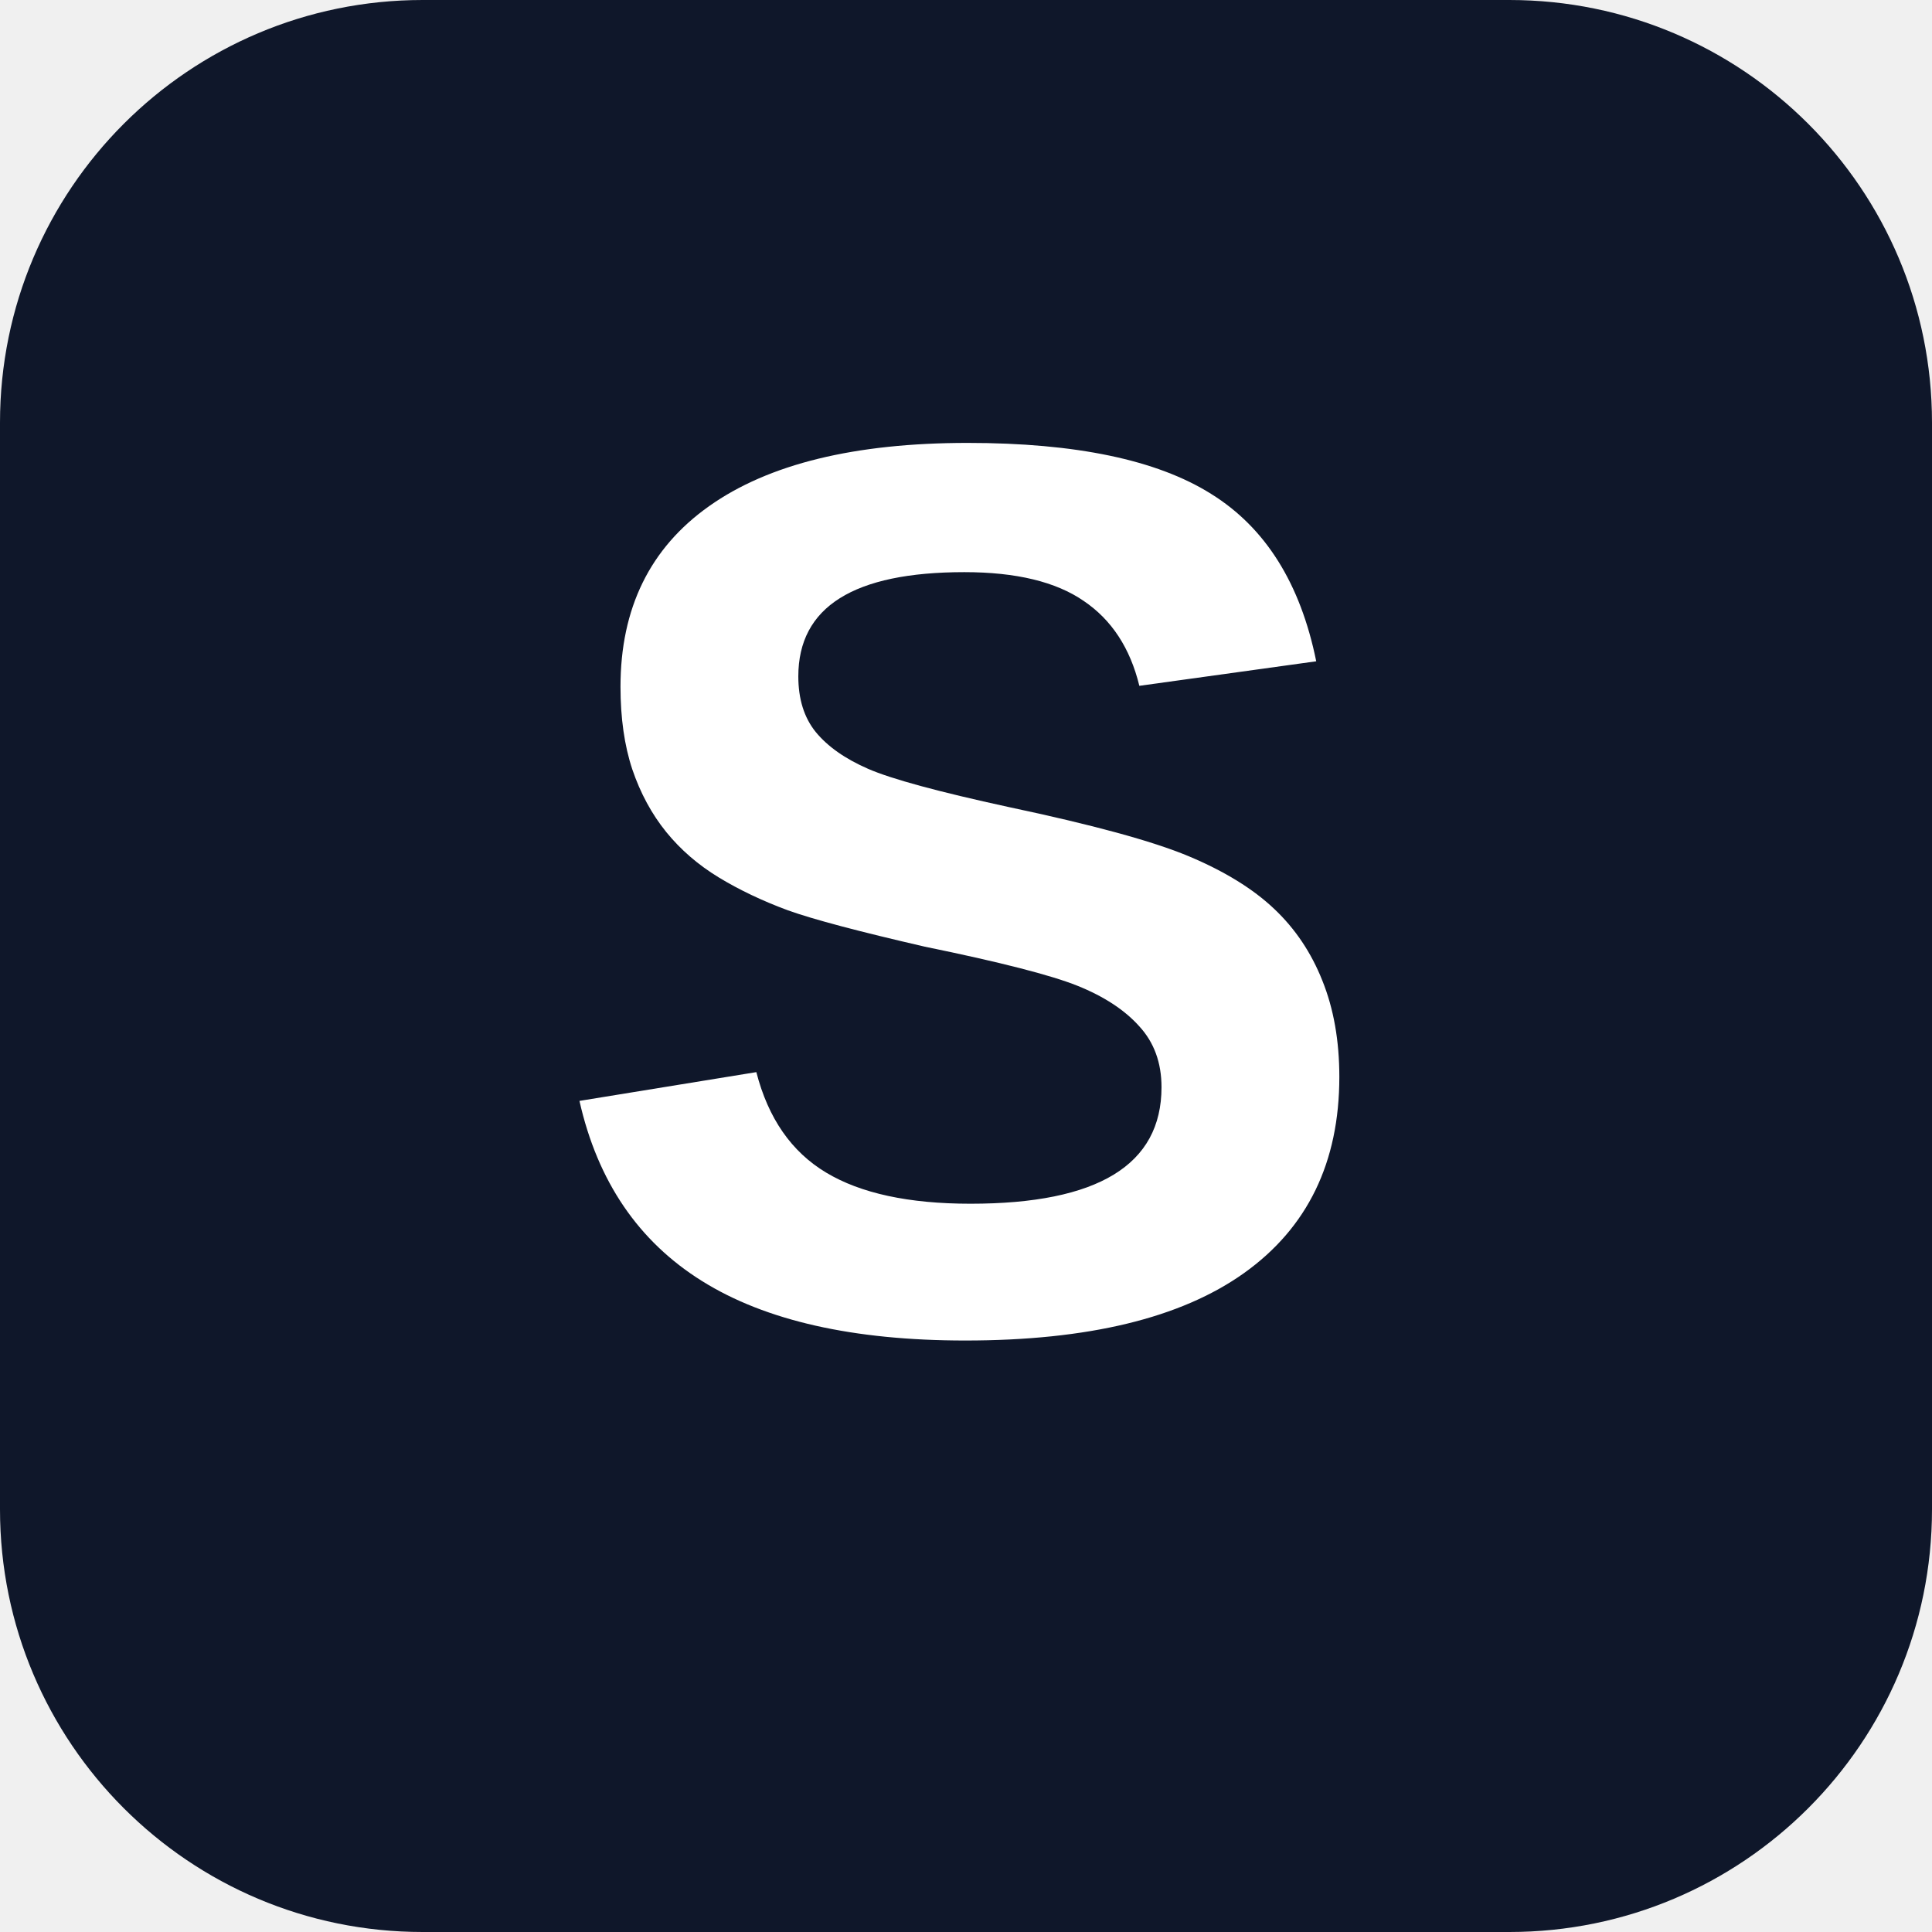
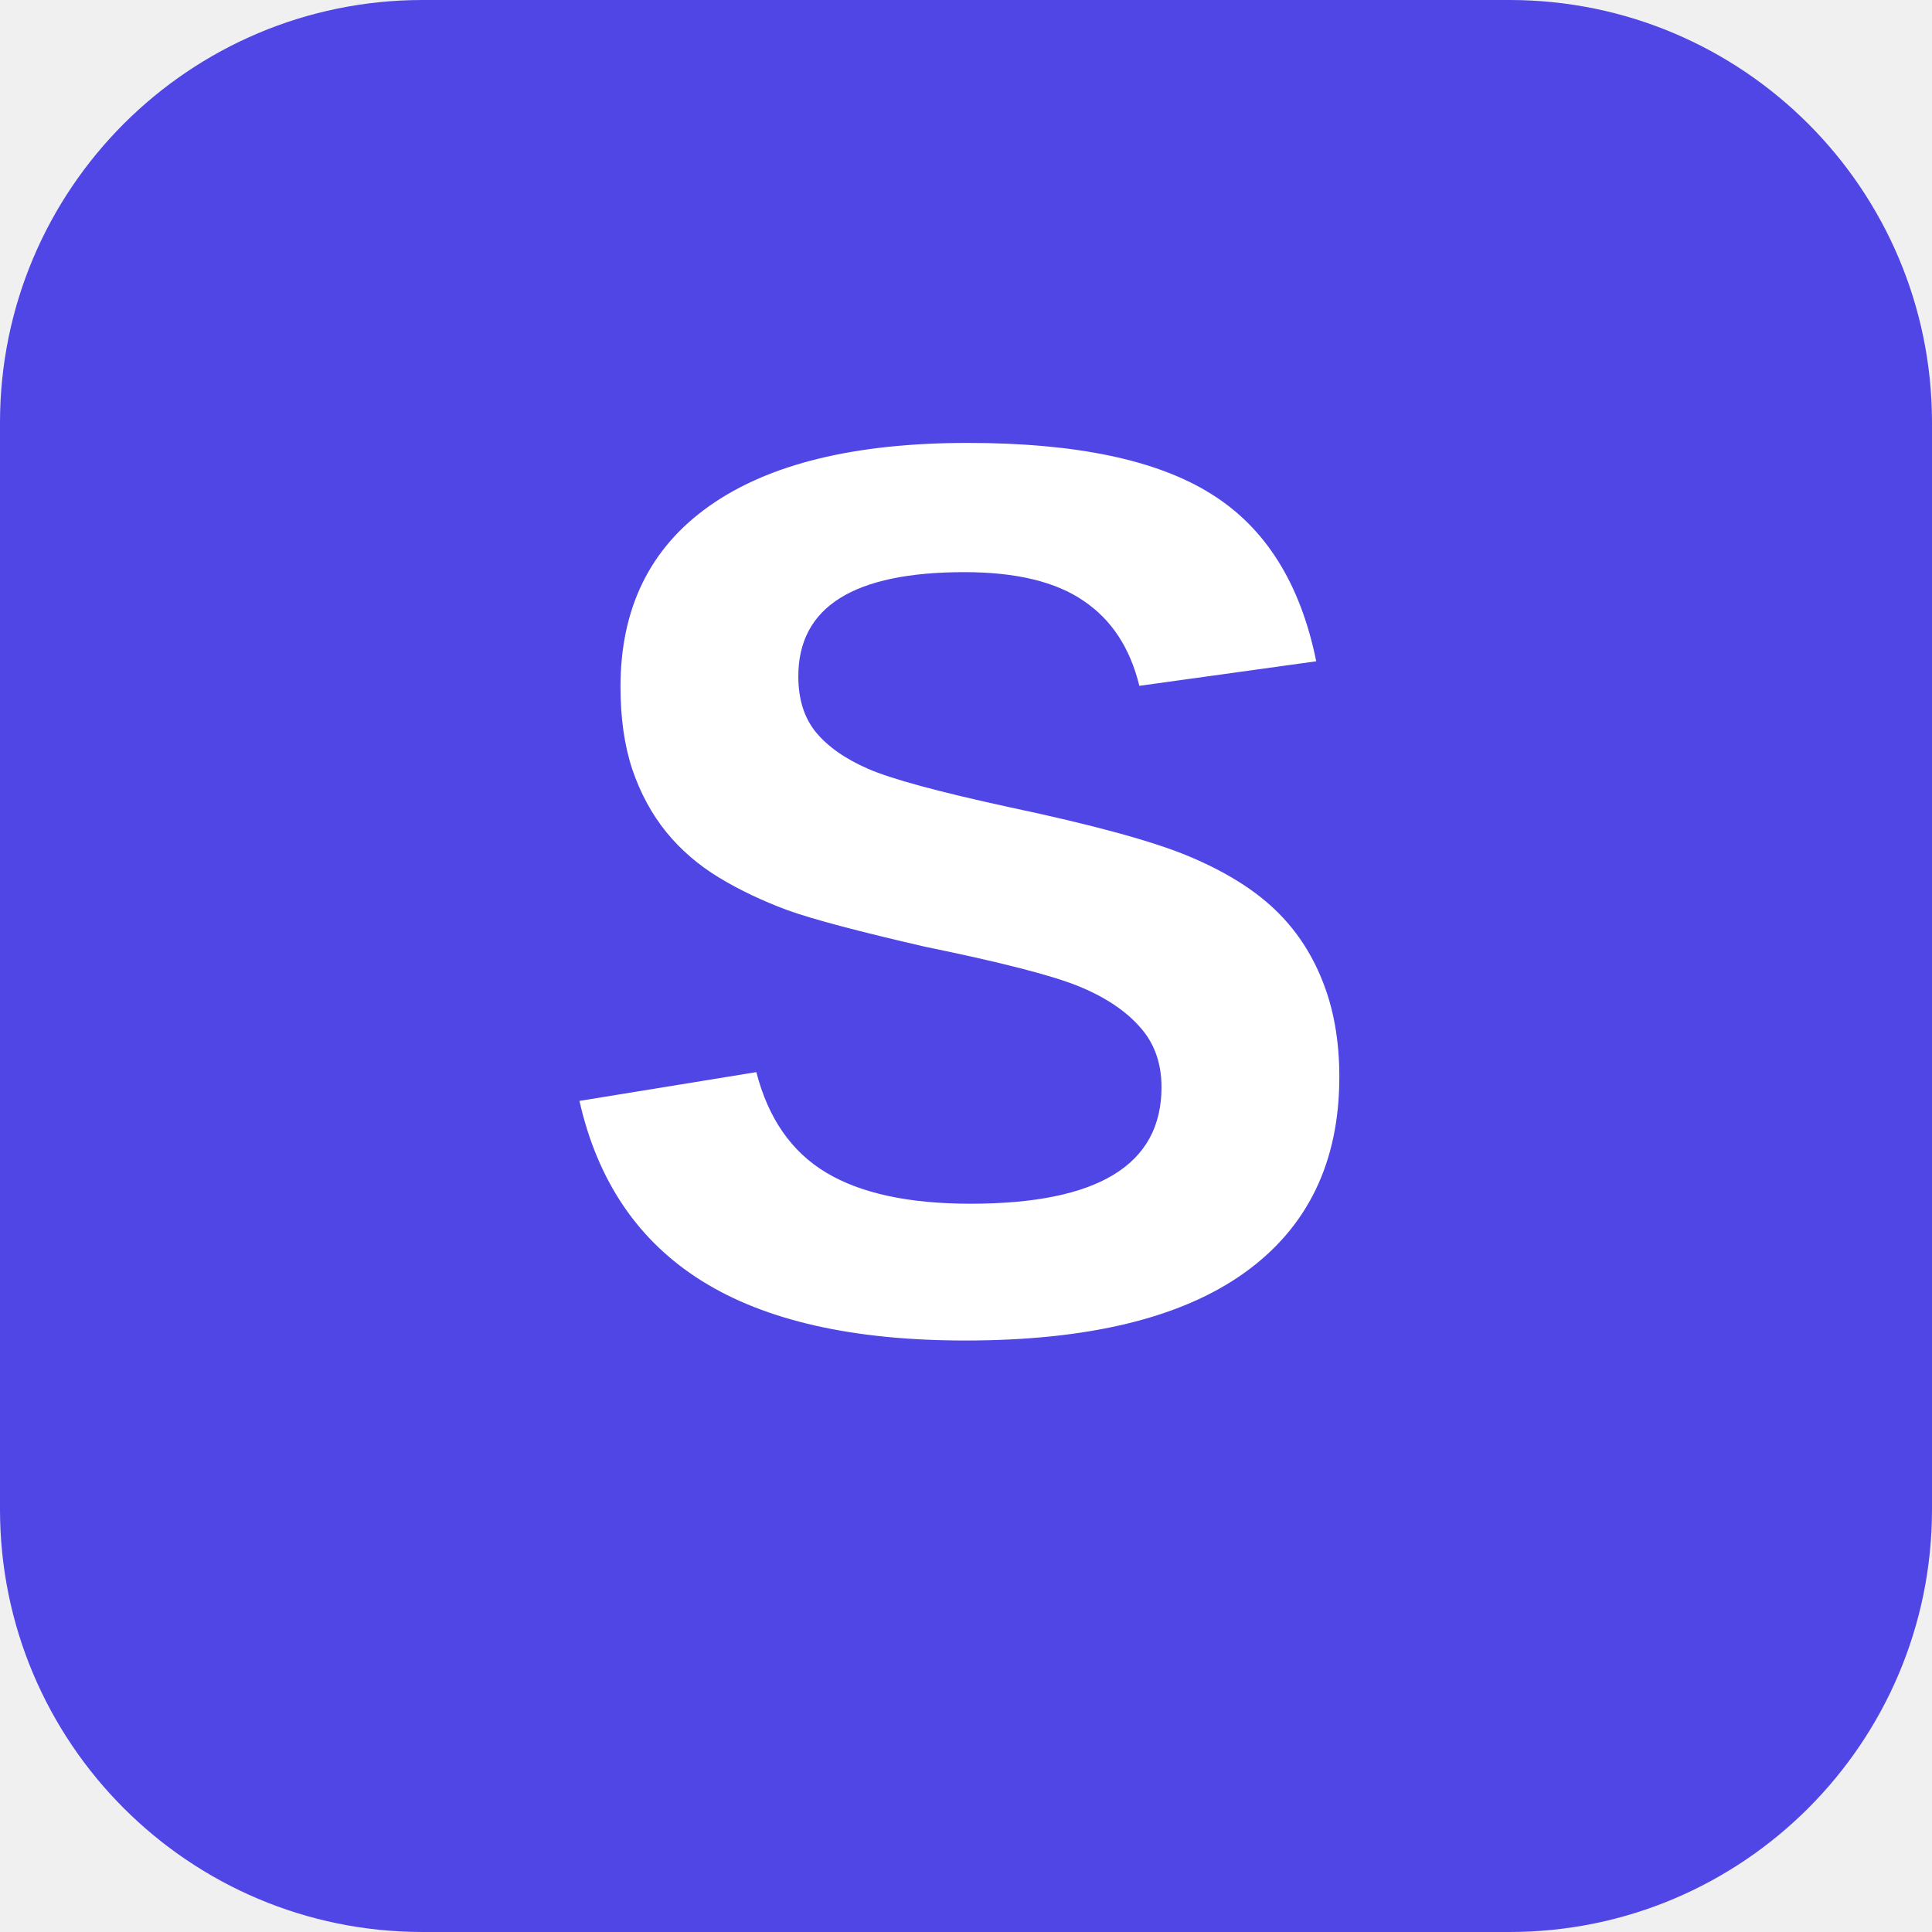
<svg xmlns="http://www.w3.org/2000/svg" viewBox="0 0 64 64">
-   <rect width="64" height="64" fill="#0f172a" rx="14" />
+   <rect width="64" height="64" fill="#4f46e5" rx="14" />
  <text x="32" y="44" font-family="Arial, sans-serif" font-weight="800" font-size="42" fill="#ffffff" text-anchor="middle">S</text>
</svg>
